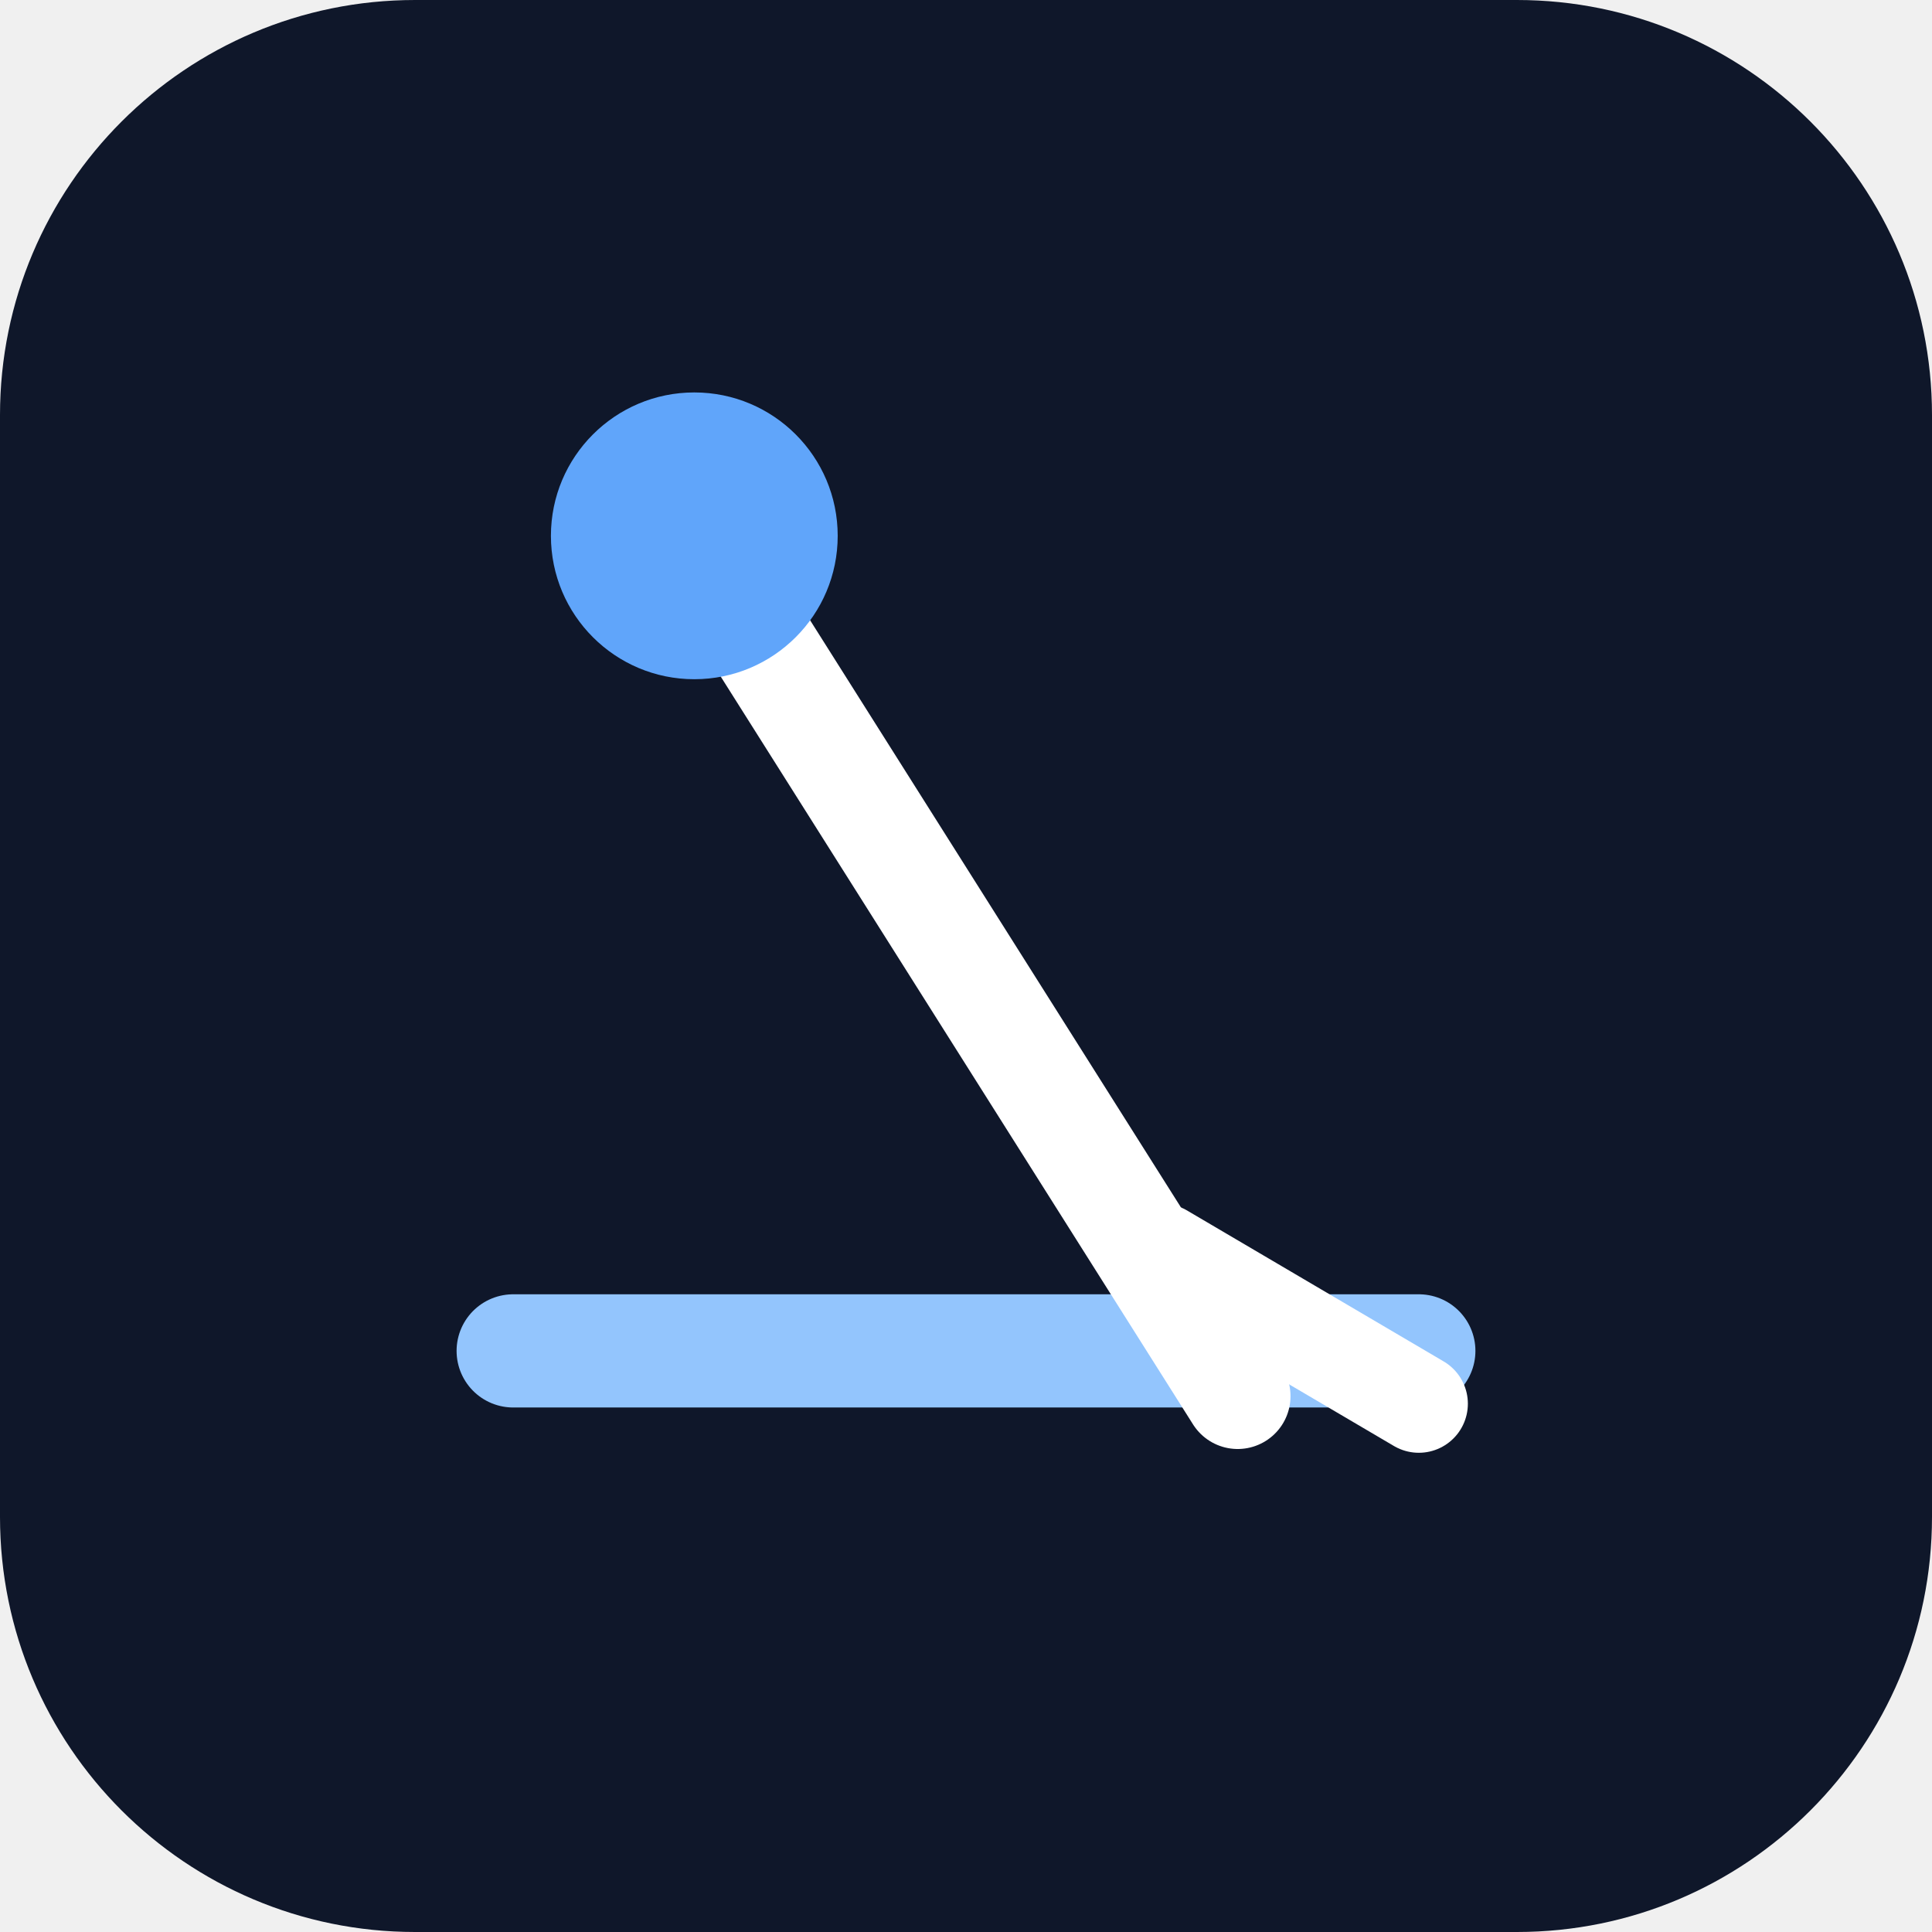
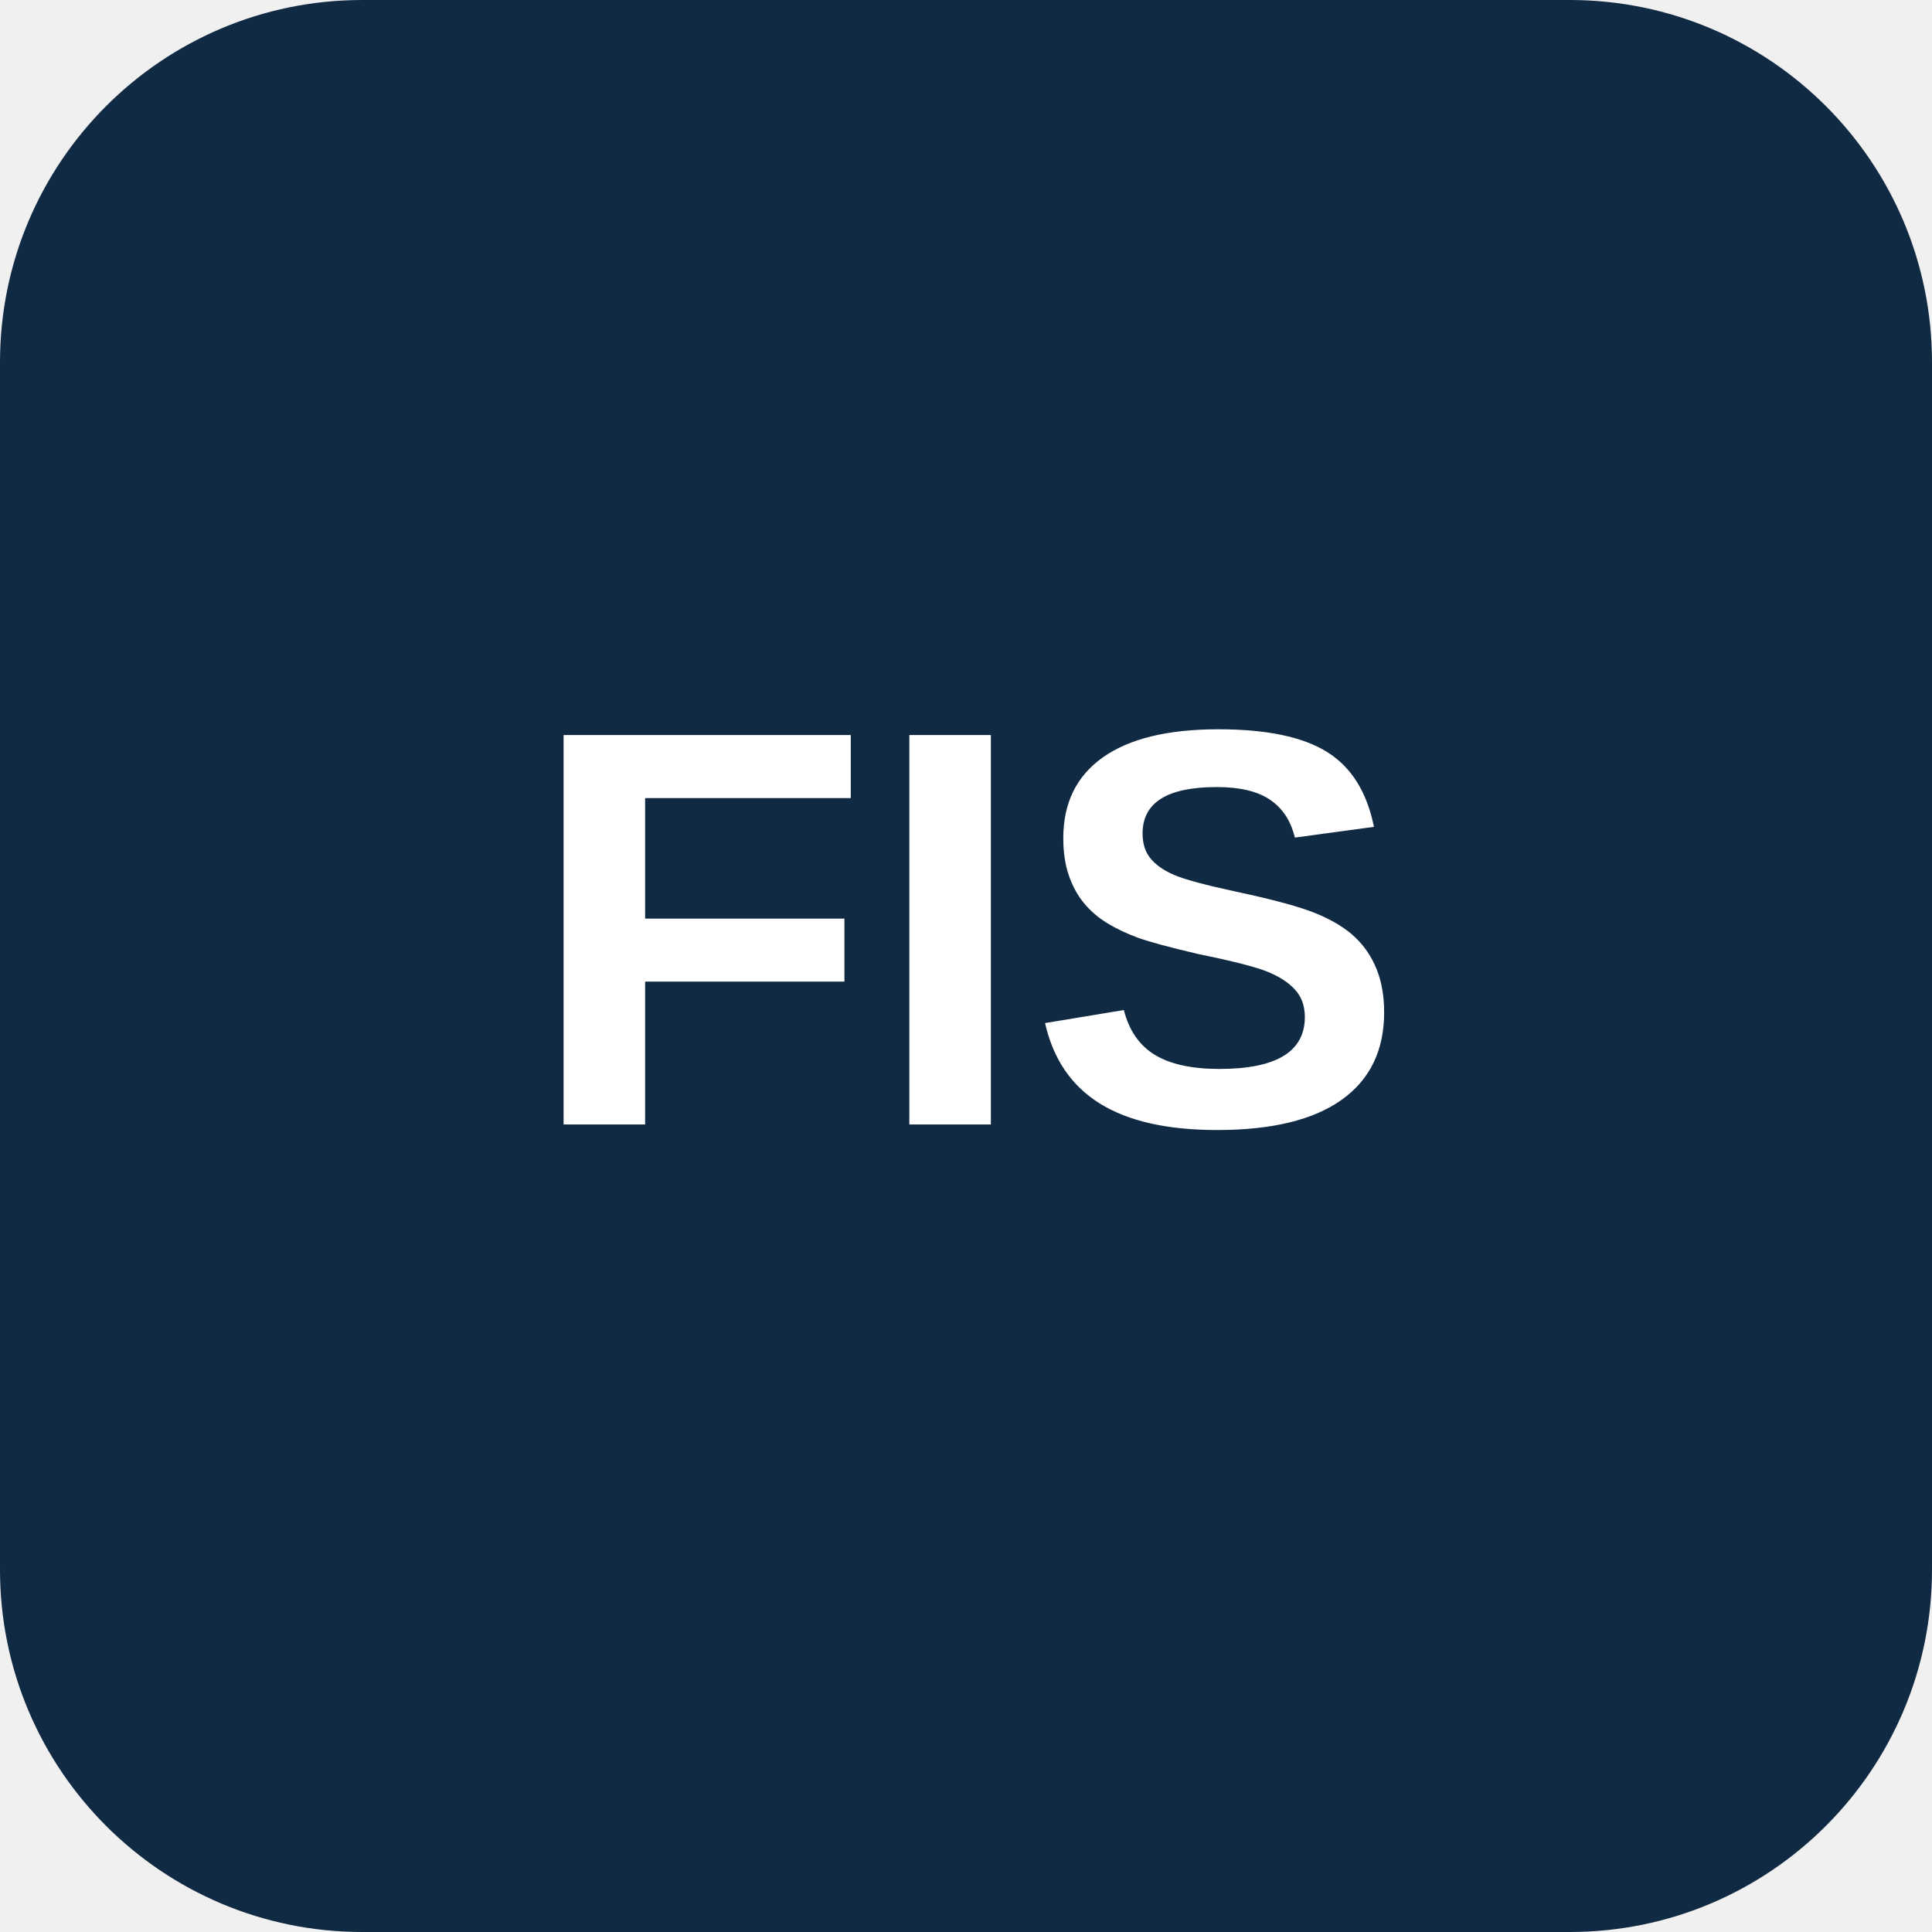
<svg xmlns="http://www.w3.org/2000/svg" viewBox="0 0 512 512">
-   <rect width="512" height="512" rx="110" fill="#0f172a" />
-   <path d="M136 358h240" stroke="#93c5fd" stroke-width="30" stroke-linecap="round" />
-   <path d="M184 142l144 228" stroke="#fff" stroke-width="28" stroke-linecap="round" />
-   <circle cx="184" cy="142" r="38" fill="#60a5fa" />
-   <path d="M308 332l68 40" stroke="#fff" stroke-width="26" stroke-linecap="round" />
+   <rect width="512" height="512" rx="96" fill="#102a43" />
+   <text x="256" y="298" font-family="Arial, sans-serif" font-size="150" font-weight="700" text-anchor="middle" fill="#ffffff">FIS</text>
</svg>
